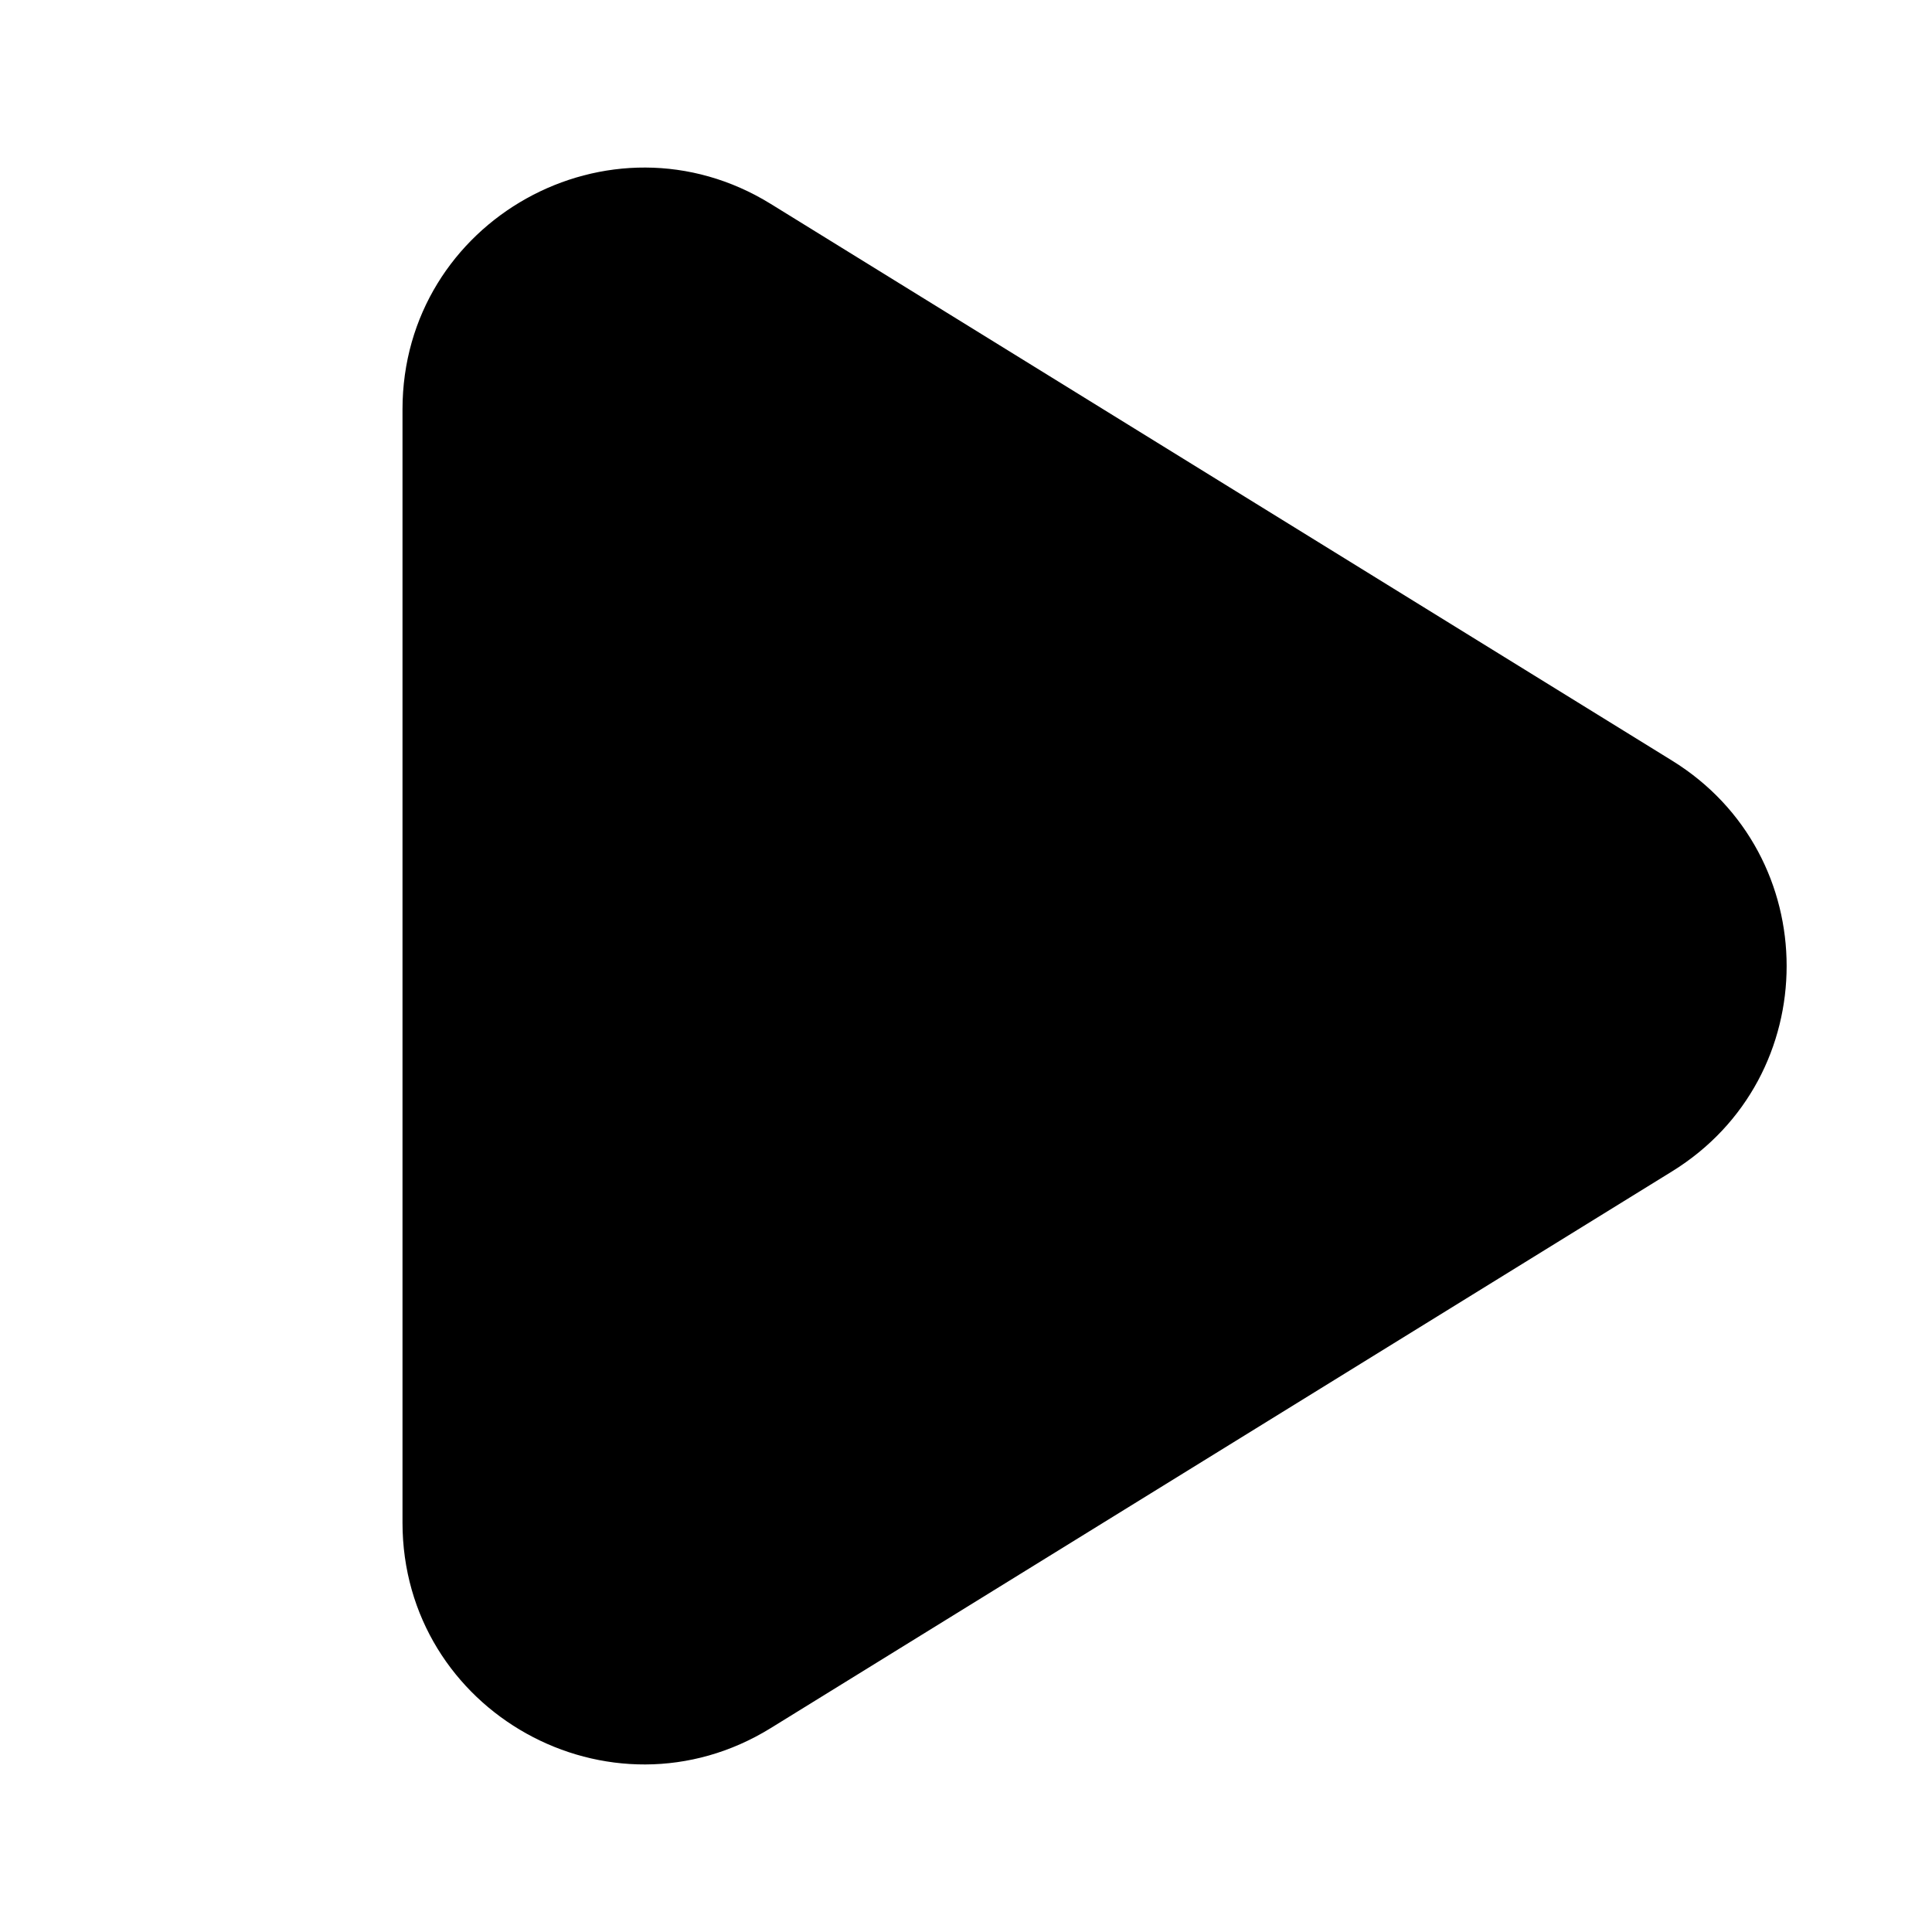
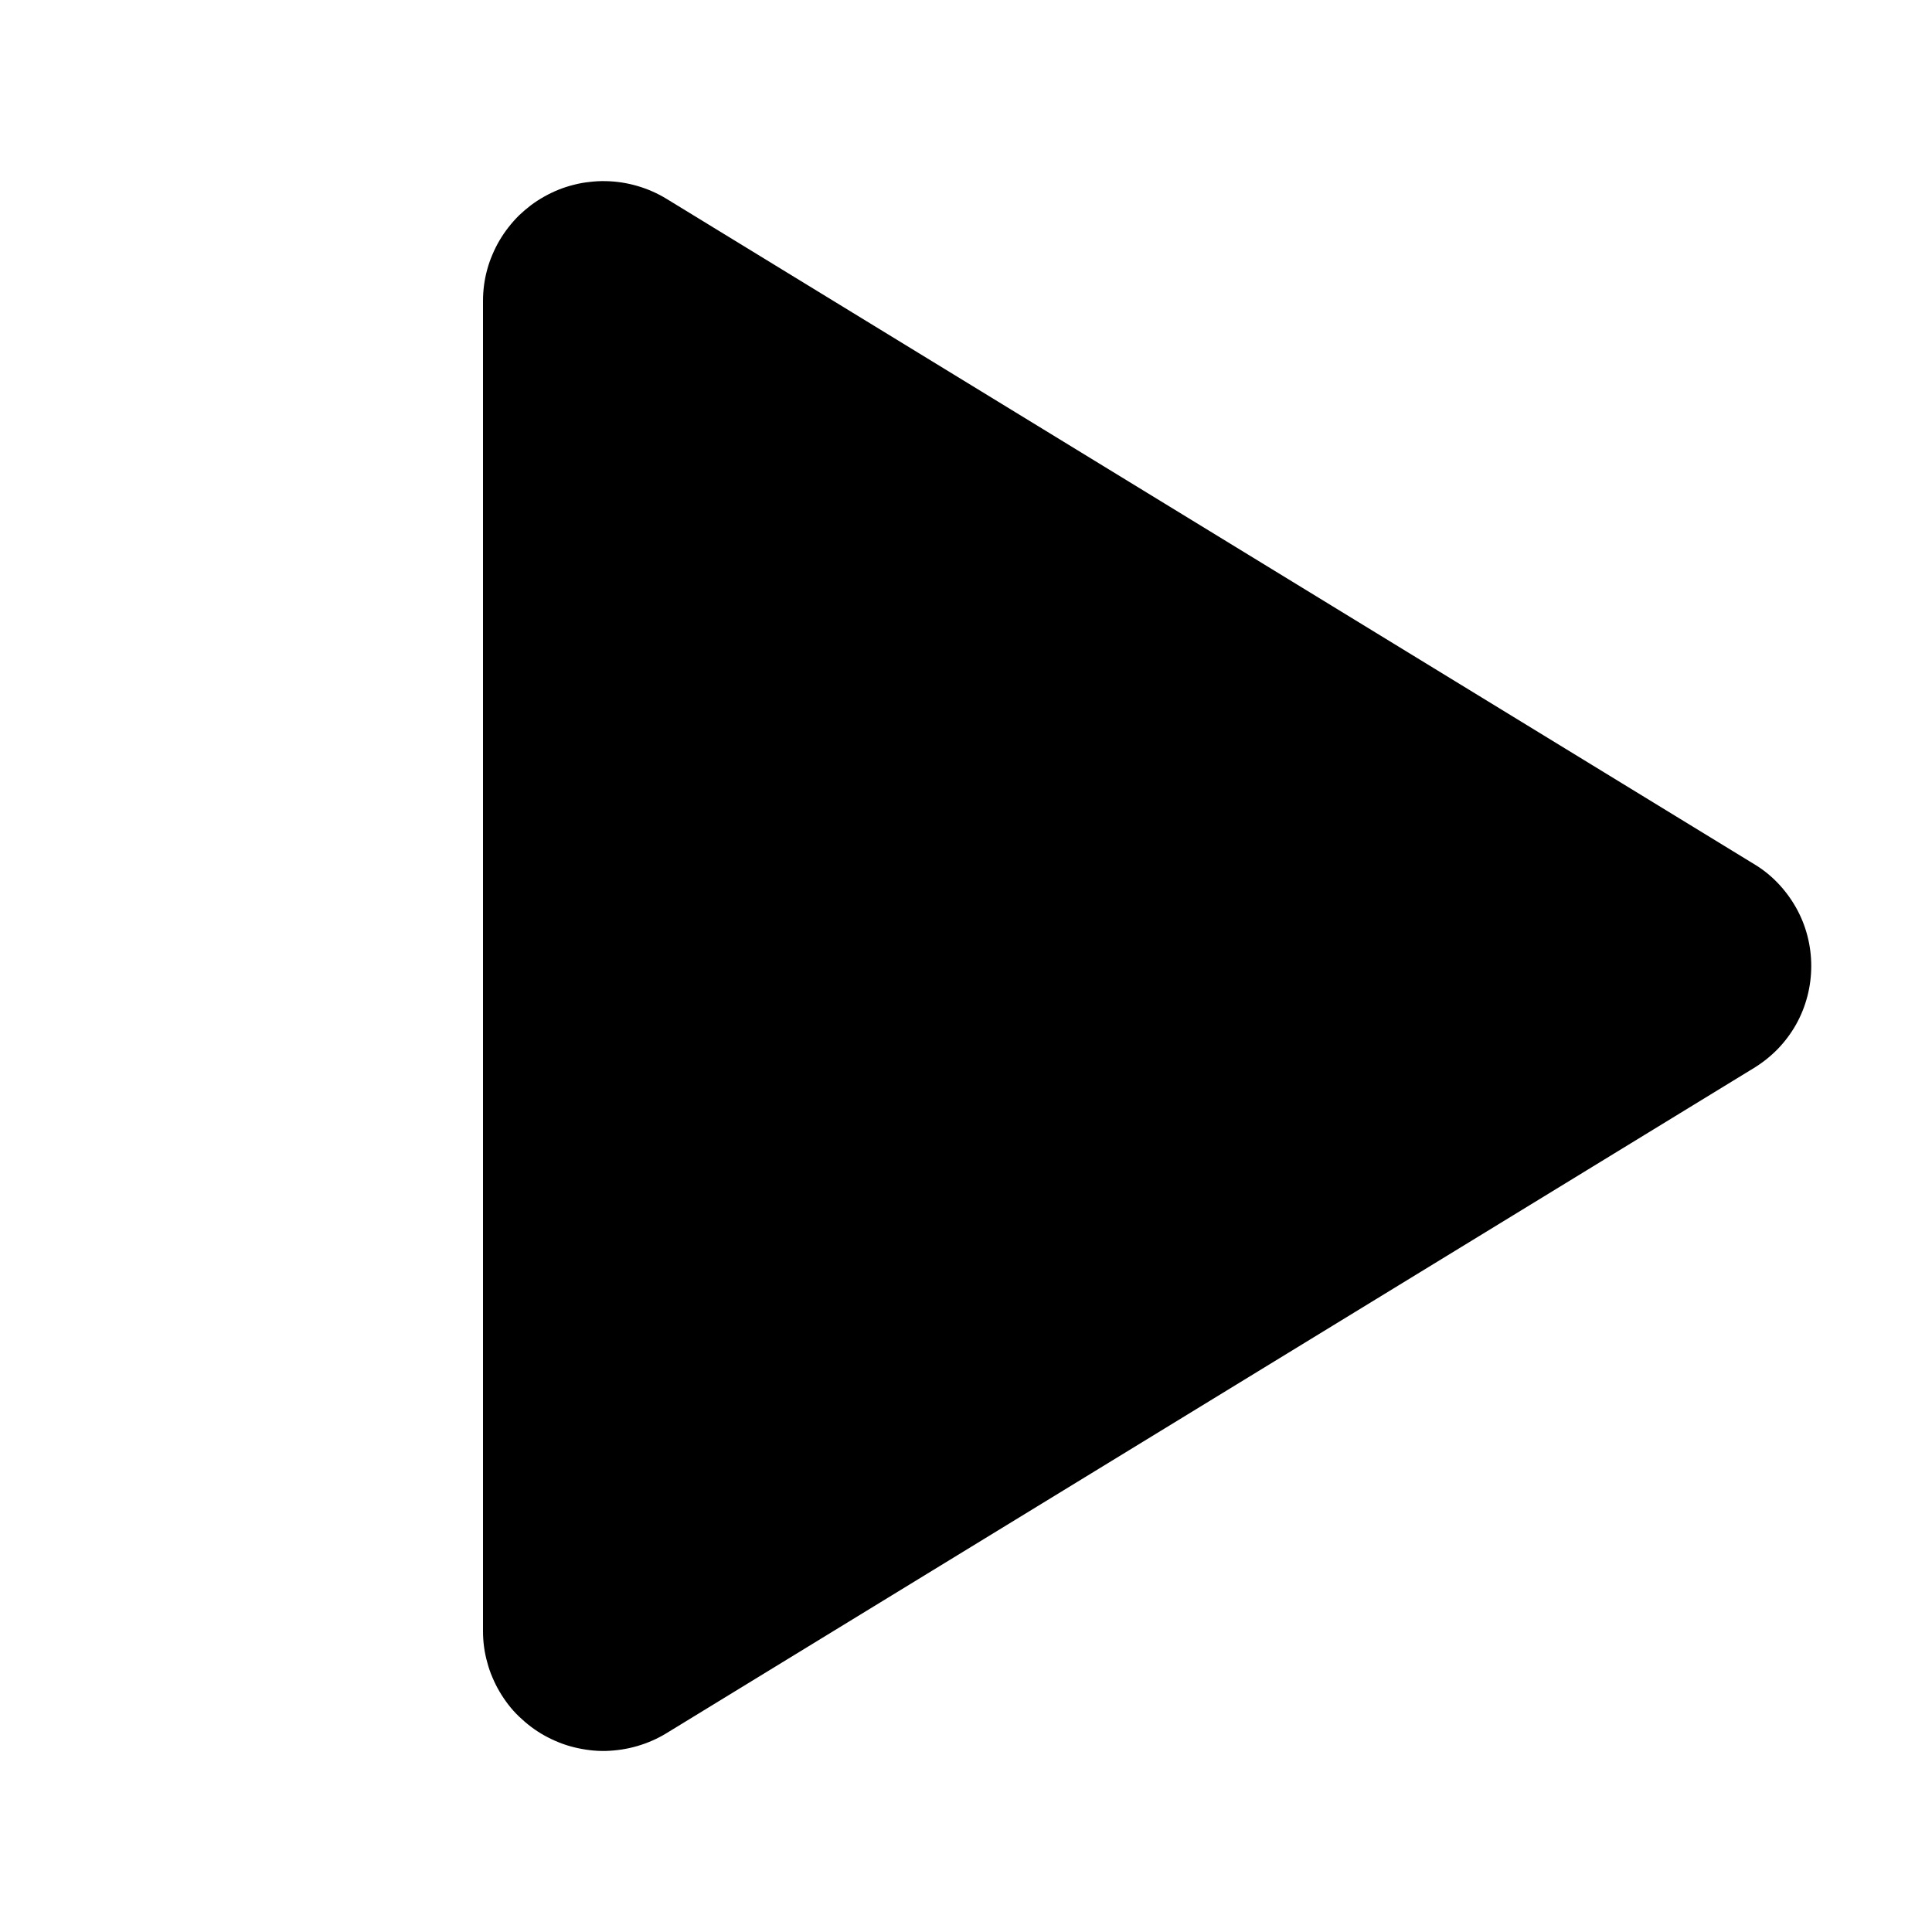
<svg xmlns="http://www.w3.org/2000/svg" fill="none" viewBox="0 0 24 24">
-   <path fill="#000" d="M9.576 2.534C7.578 1.299 5 2.737 5 5.086v13.828c0 2.35 2.578 3.787 4.576 2.552l11.194-6.914c1.899-1.172 1.899-3.932 0-5.104L9.576 2.534Z" />
+   <path fill="#000" fill-rule="evenodd" d="M21.788 13.267q.163-.1.296-.236.133-.138.227-.304.093-.166.141-.351T22.5 12t-.048-.376-.142-.351-.226-.304-.296-.236L8.28 2.47q-.085-.052-.176-.092t-.187-.068-.194-.043-.199-.017-.198.01q-.1.01-.196.035-.097.024-.19.061-.092.037-.179.086-.086.048-.165.107-.079.06-.15.128-.07.07-.13.147-.061.078-.111.163t-.088.176q-.039.09-.065.186-.026.095-.039.192Q6 3.64 6 3.738v16.524q0 .099.013.197.013.097.04.192.025.096.064.186.038.091.088.176t.11.163.132.147.15.128.164.107.18.086q.092.037.189.061t.196.036.198.01q.1-.003.199-.018.098-.015.194-.043t.187-.068.176-.092l13.508-8.263Z" clip-rule="evenodd" />
</svg>
